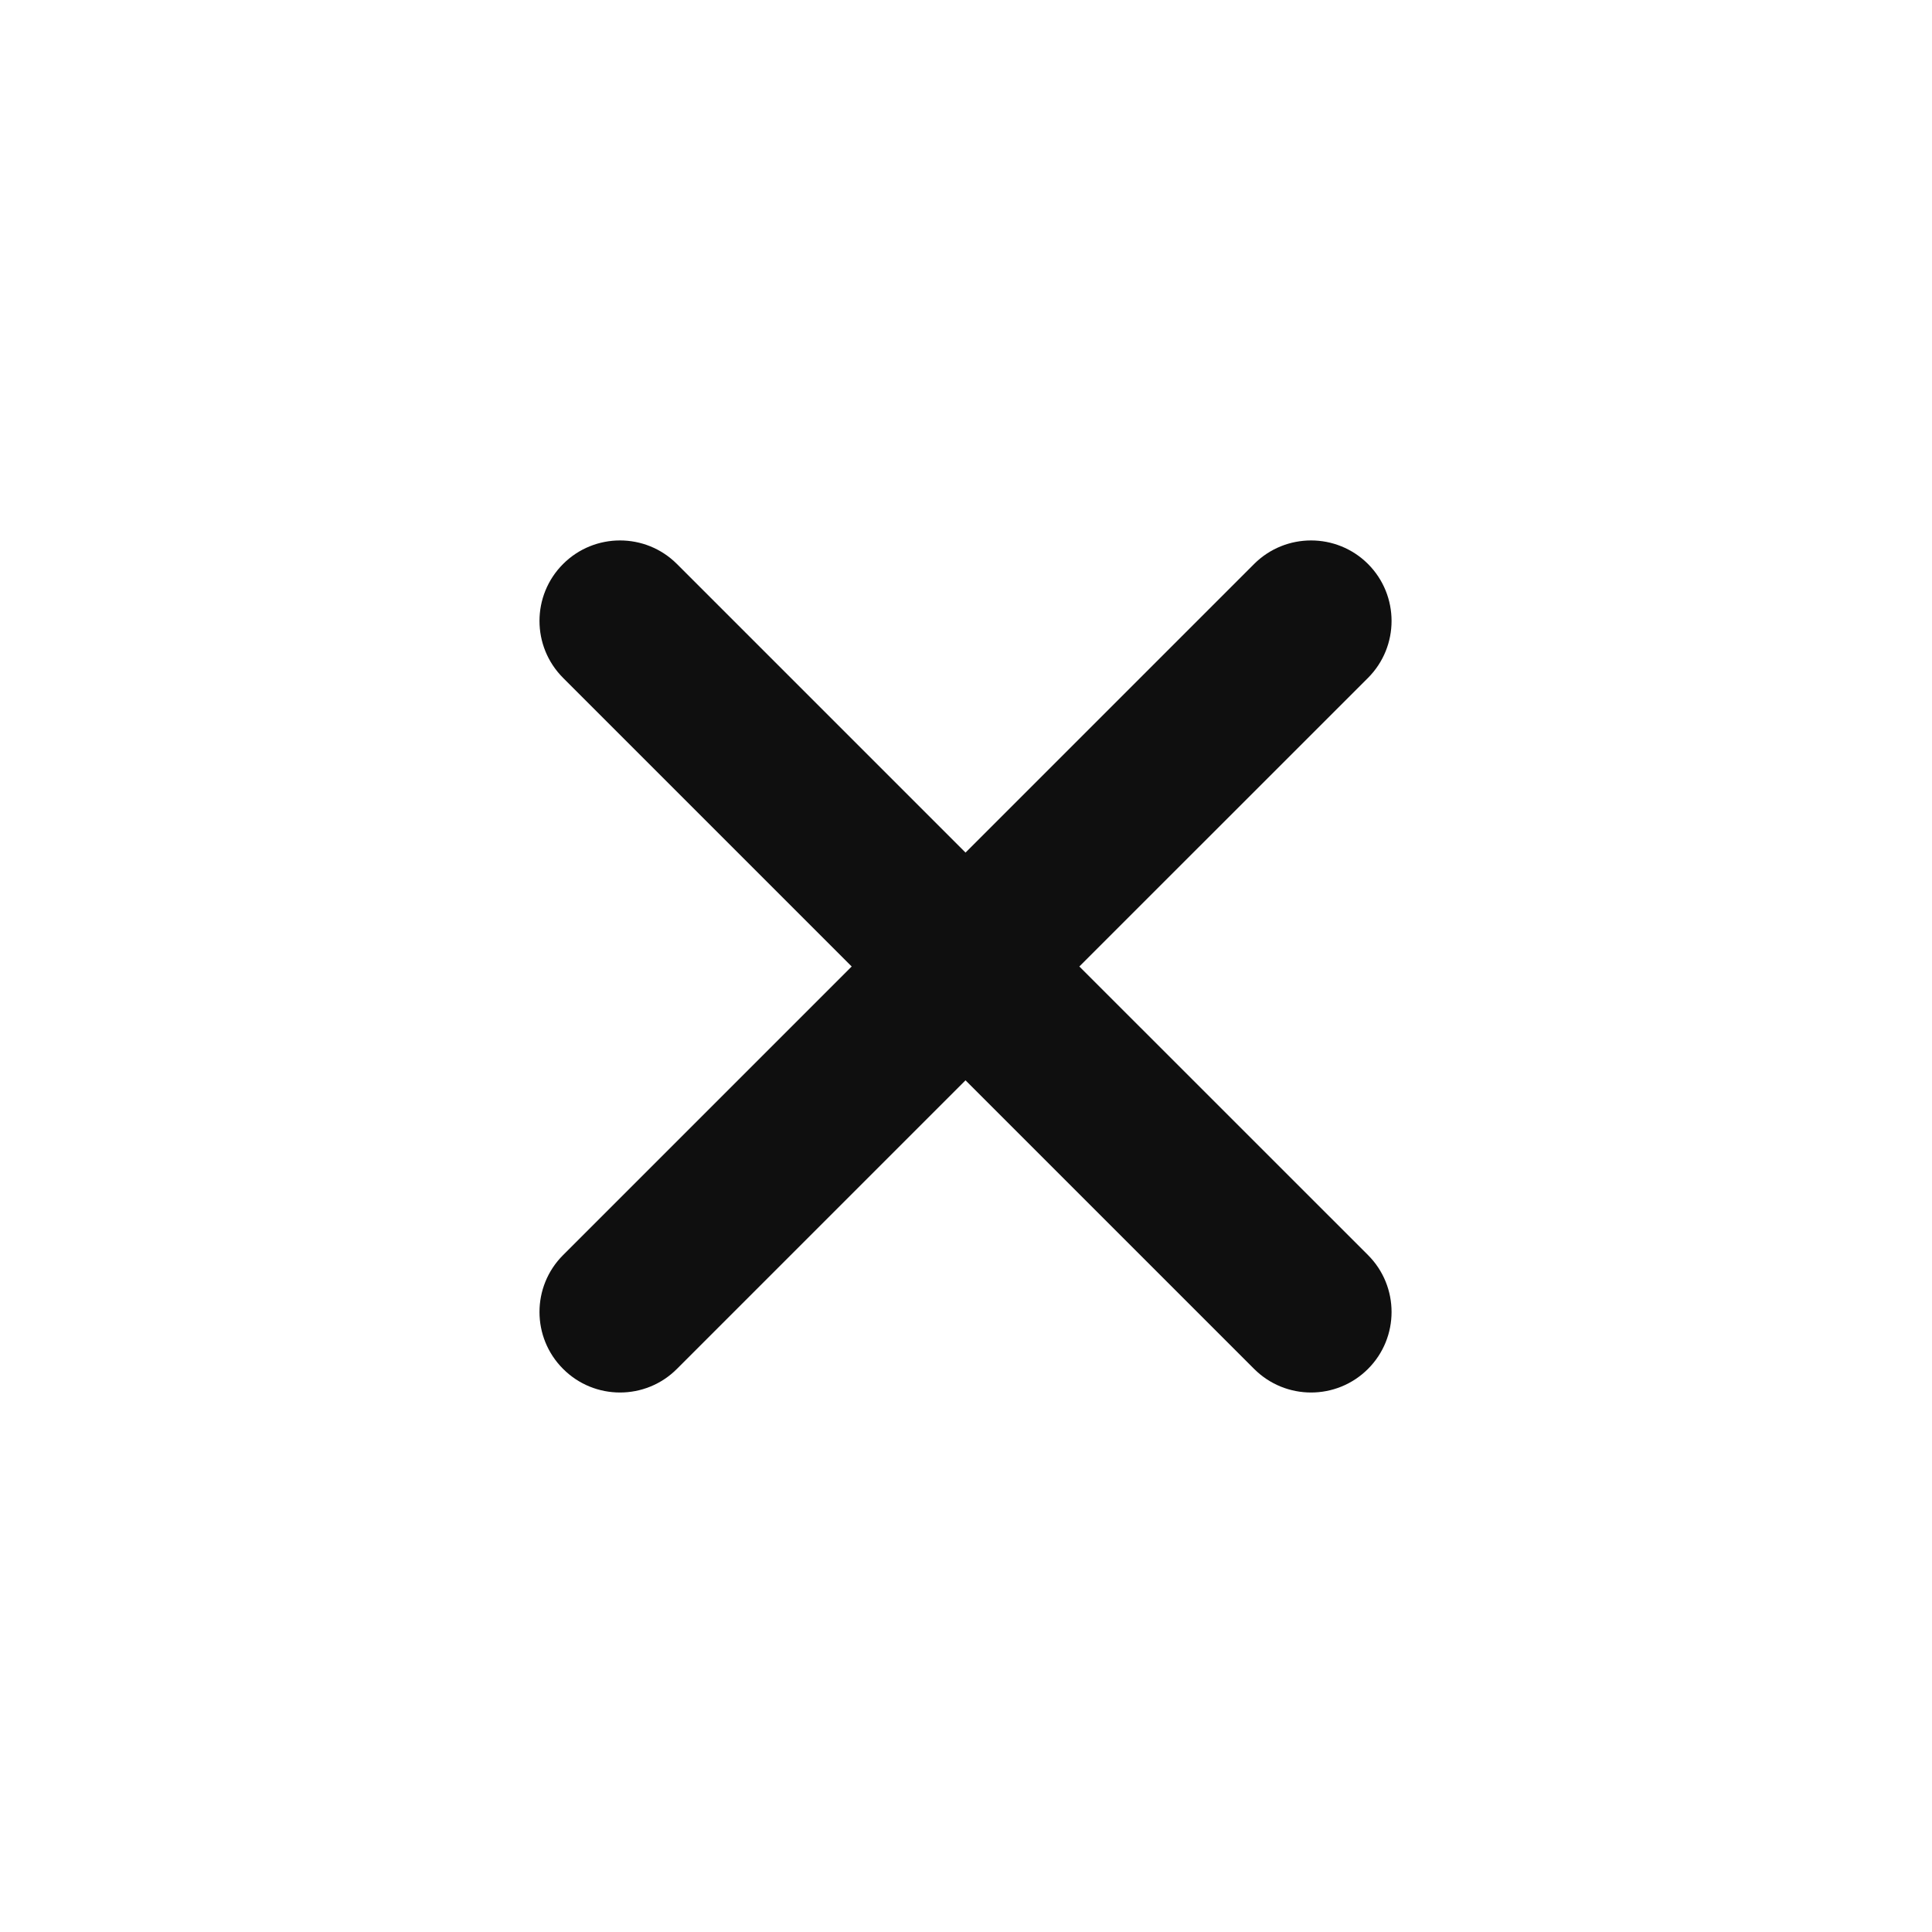
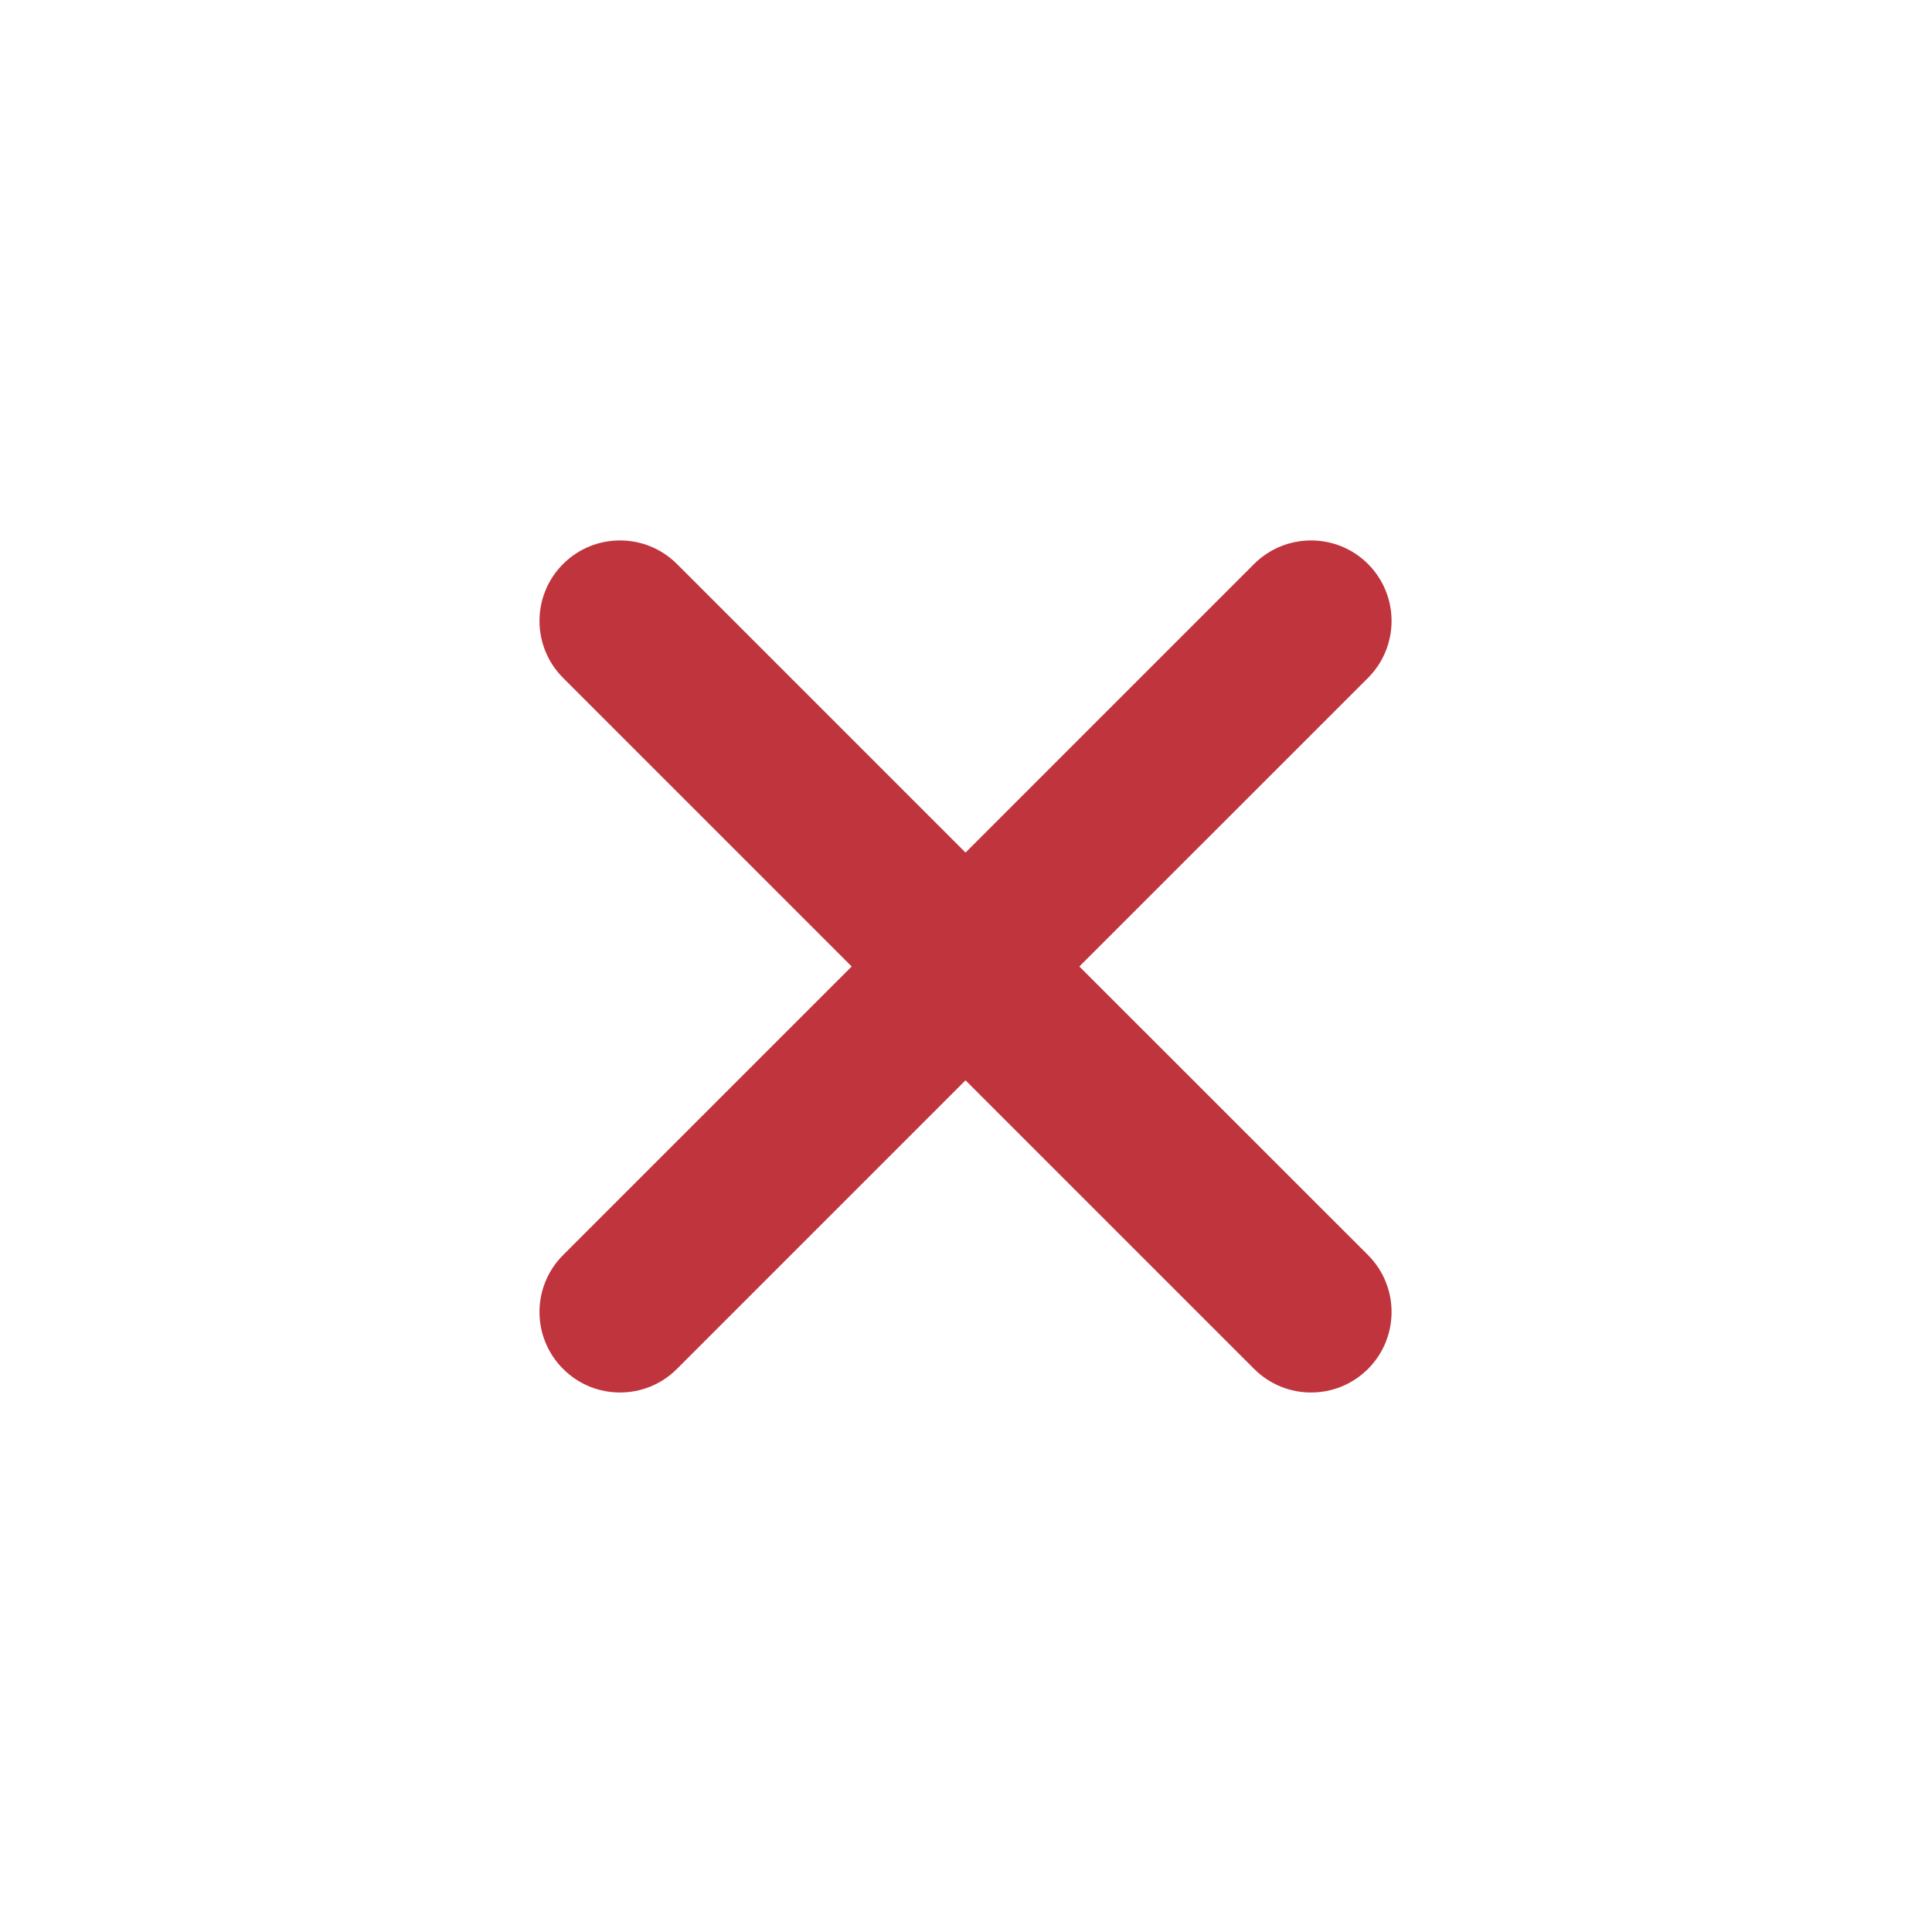
- <svg xmlns="http://www.w3.org/2000/svg" width="800px" height="800px" viewBox="0 0 24 24" fill="none">
-   <path d="M6.995 7.006C6.604 7.397 6.604 8.03 6.995 8.421L10.58 12.006L6.995 15.591C6.604 15.981 6.604 16.615 6.995 17.005C7.385 17.396 8.019 17.396 8.409 17.005L11.994 13.42L15.579 17.005C15.97 17.396 16.603 17.396 16.994 17.005C17.384 16.615 17.384 15.981 16.994 15.591L13.408 12.006L16.994 8.421C17.384 8.03 17.384 7.397 16.994 7.006C16.603 6.616 15.97 6.616 15.579 7.006L11.994 10.591L8.409 7.006C8.019 6.616 7.385 6.616 6.995 7.006Z" fill="#0F0F0F" />
+ <svg xmlns="http://www.w3.org/2000/svg" width="800px" height="800px" viewBox="0 0 24 24" fill="none" version="1.1" id="svg4">
+   <defs id="defs8" />
+   <path d="M6.995 7.006C6.604 7.397 6.604 8.03 6.995 8.421L10.58 12.006L6.995 15.591C6.604 15.981 6.604 16.615 6.995 17.005C7.385 17.396 8.019 17.396 8.409 17.005L11.994 13.42L15.579 17.005C15.97 17.396 16.603 17.396 16.994 17.005C17.384 16.615 17.384 15.981 16.994 15.591L13.408 12.006L16.994 8.421C17.384 8.03 17.384 7.397 16.994 7.006C16.603 6.616 15.97 6.616 15.579 7.006L11.994 10.591L8.409 7.006C8.019 6.616 7.385 6.616 6.995 7.006Z" fill="#0F0F0F" id="path2" style="fill:#c0343d;fill-opacity:1" />
</svg>
